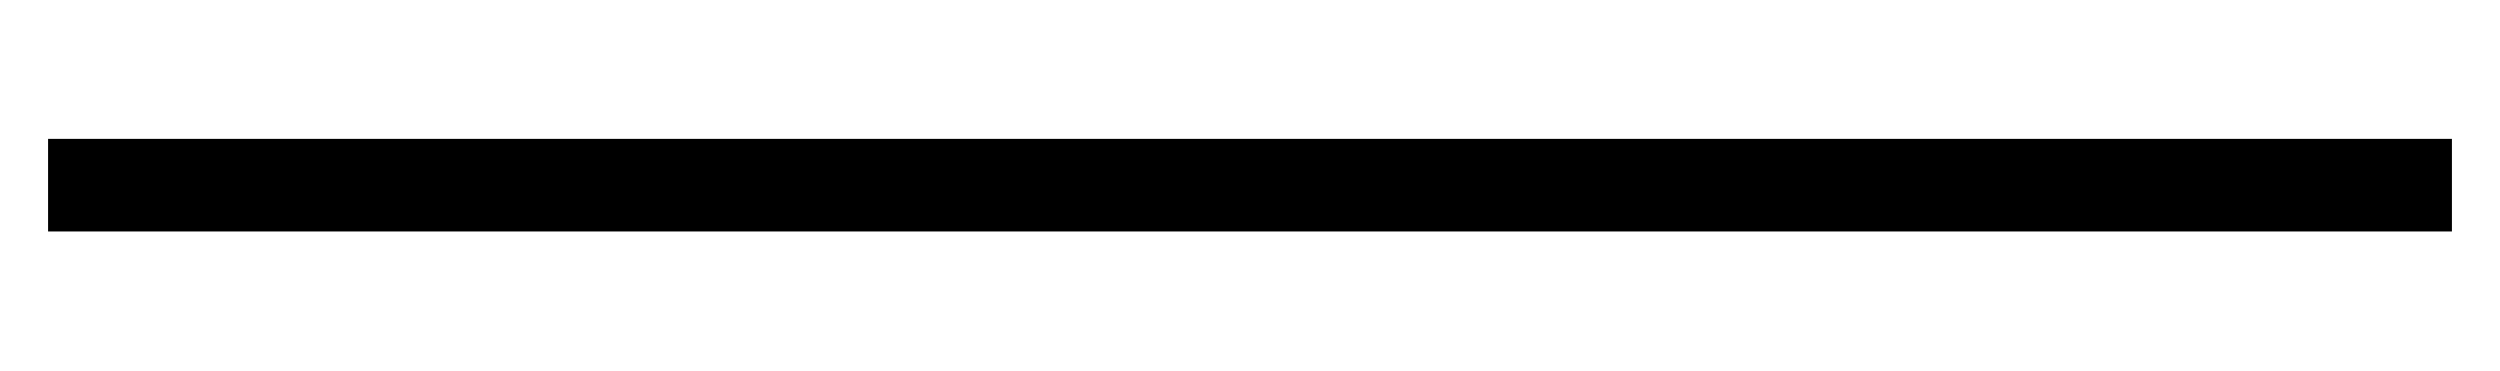
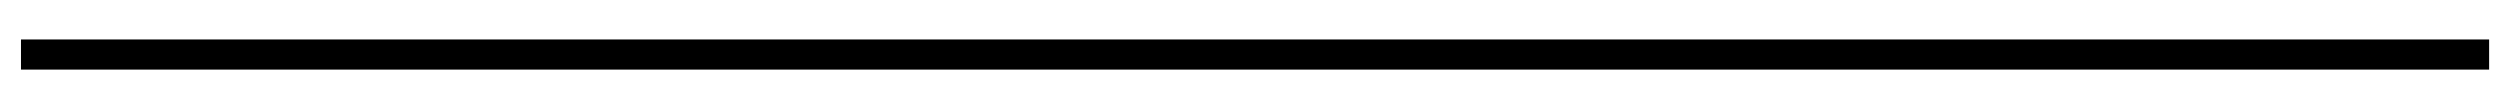
- <svg xmlns="http://www.w3.org/2000/svg" version="1.1" width="54px" height="8px" viewBox="340 366  54 8">
-   <g transform="matrix(0.2696299 0.962964 -0.962964 0.2696299 624.3425 -83.17087 )">
-     <path d="M 374 345  L 360 395  " stroke-width="2" stroke="#000000" fill="none" />
+ <svg xmlns="http://www.w3.org/2000/svg" version="1.1" width="166px" height="6px" viewBox="240 284  166 6">
+   <g transform="matrix(0.9579941 0.286788 -0.286788 0.9579941 95.87608 -80.57683 )">
+     <path d="M 402 264  L 245 311  " stroke-width="2" stroke="#000000" fill="none" />
  </g>
</svg>
